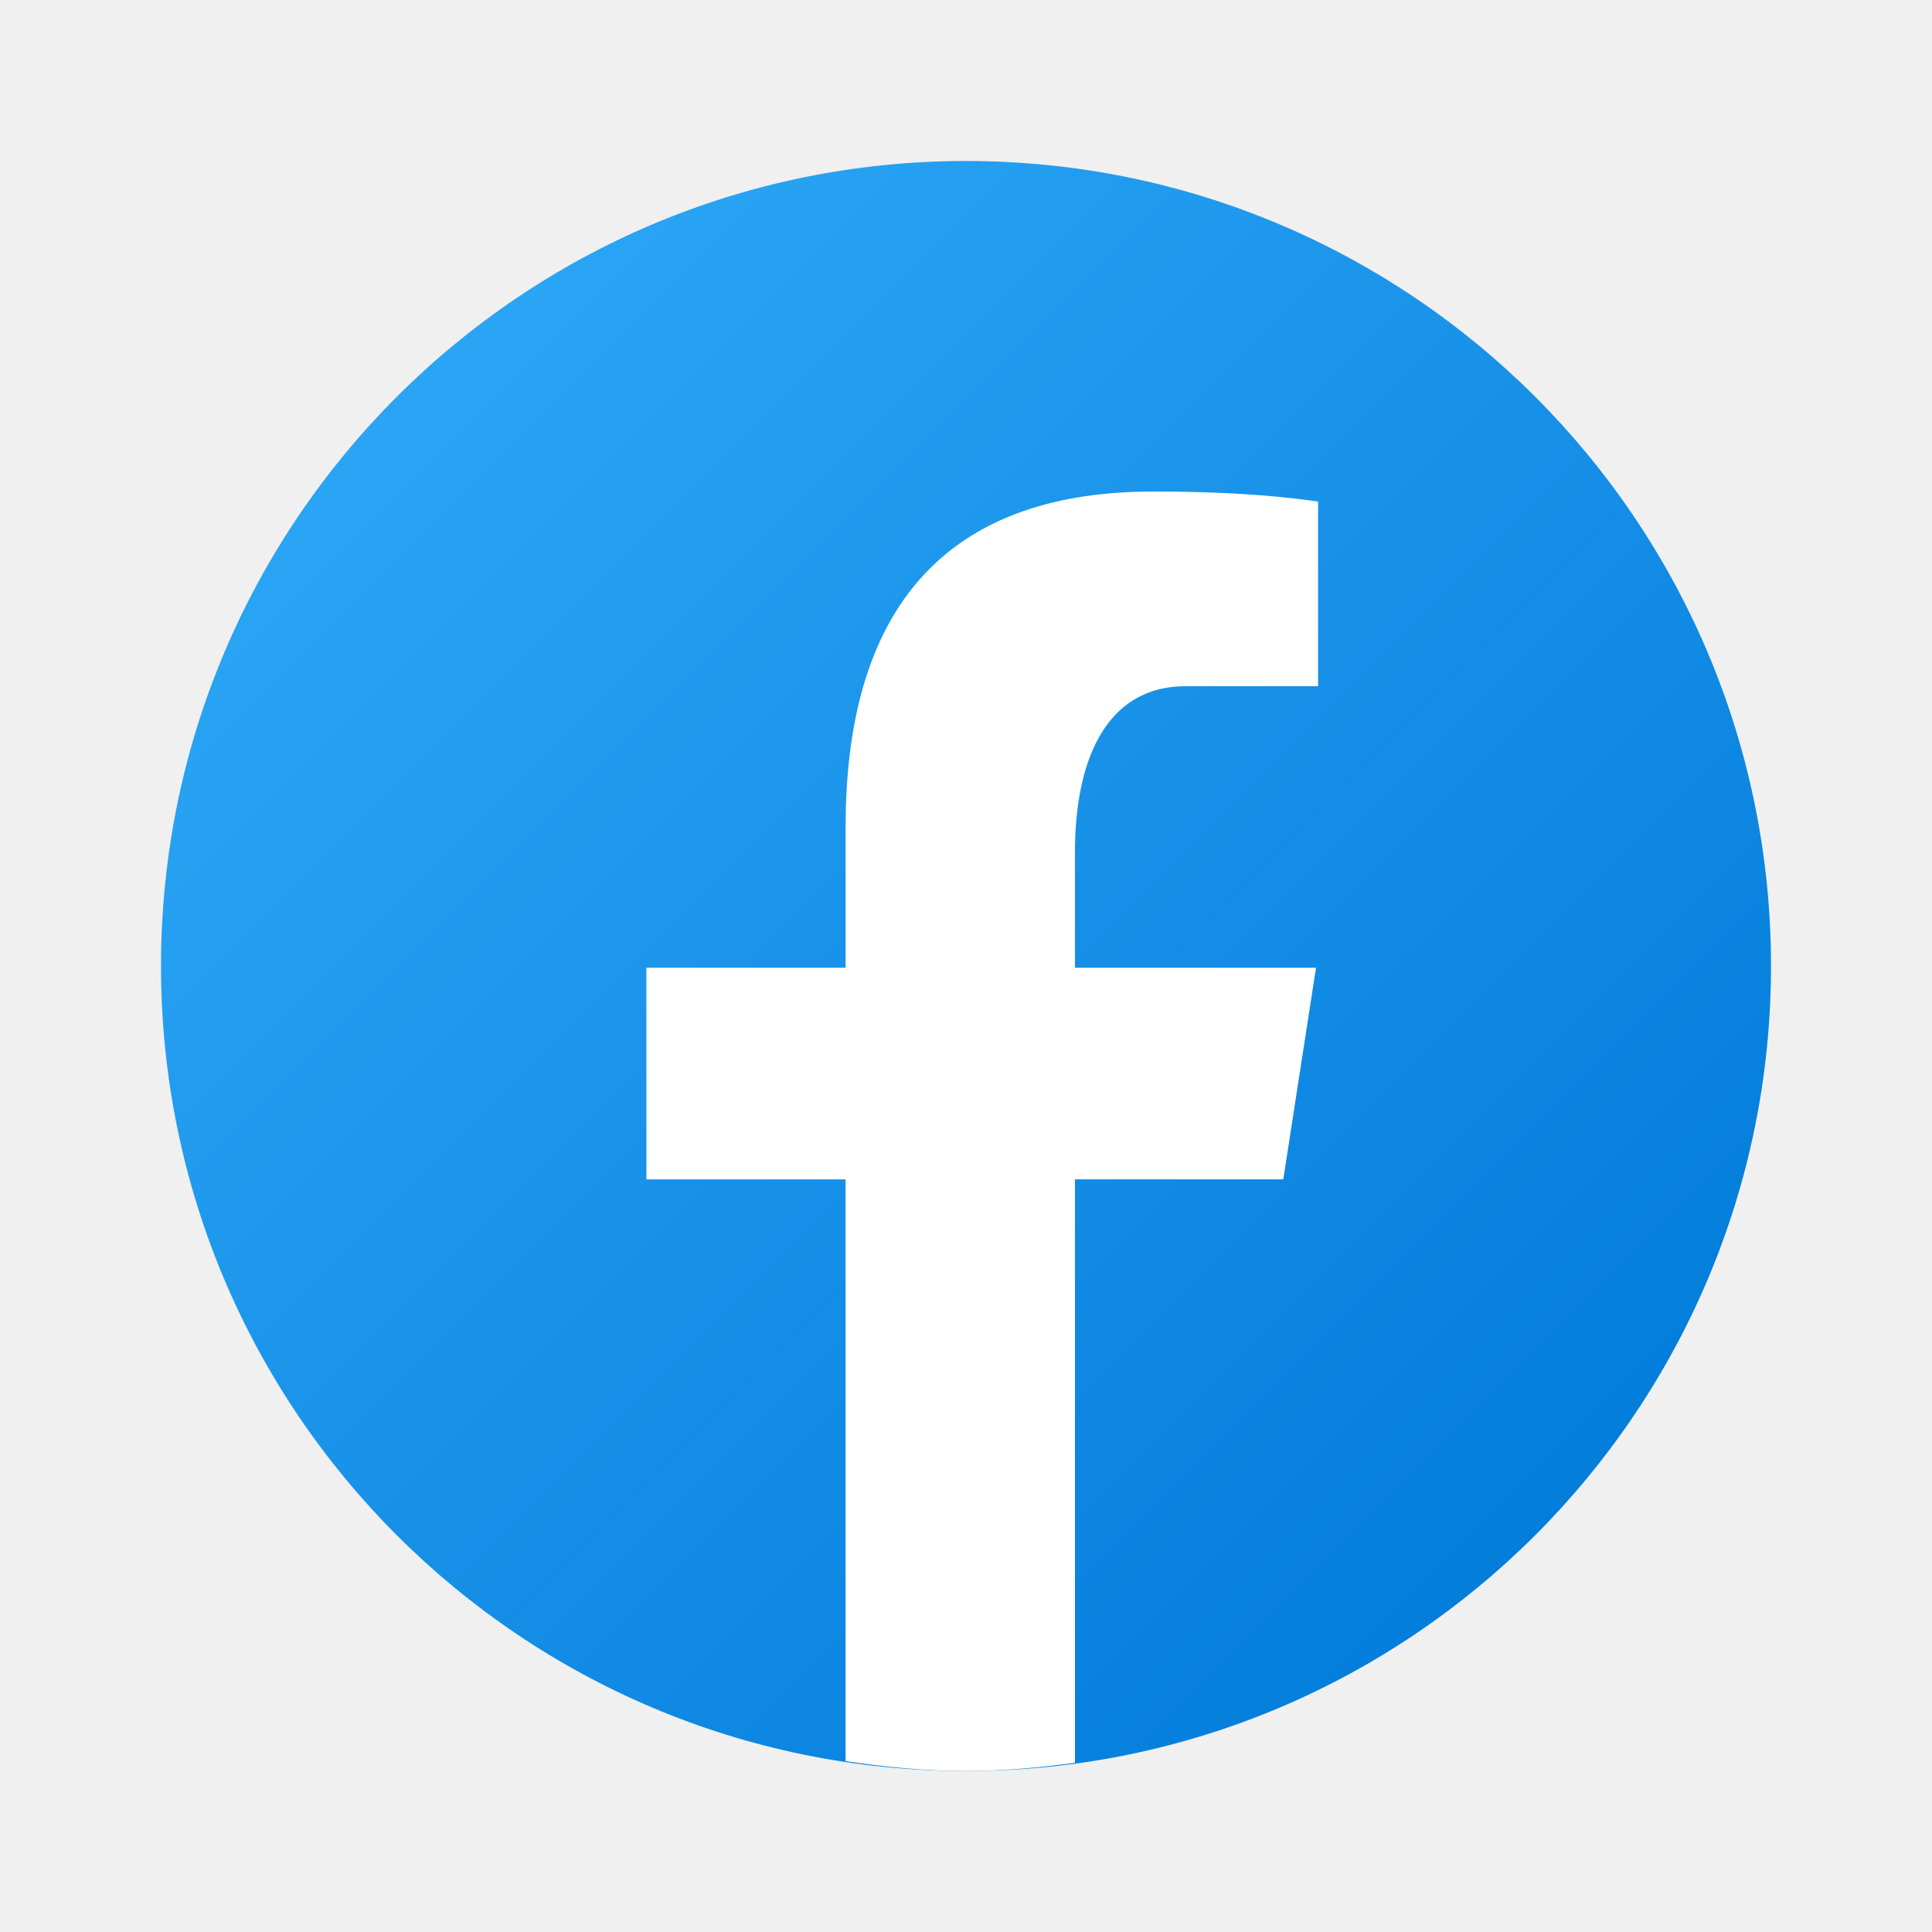
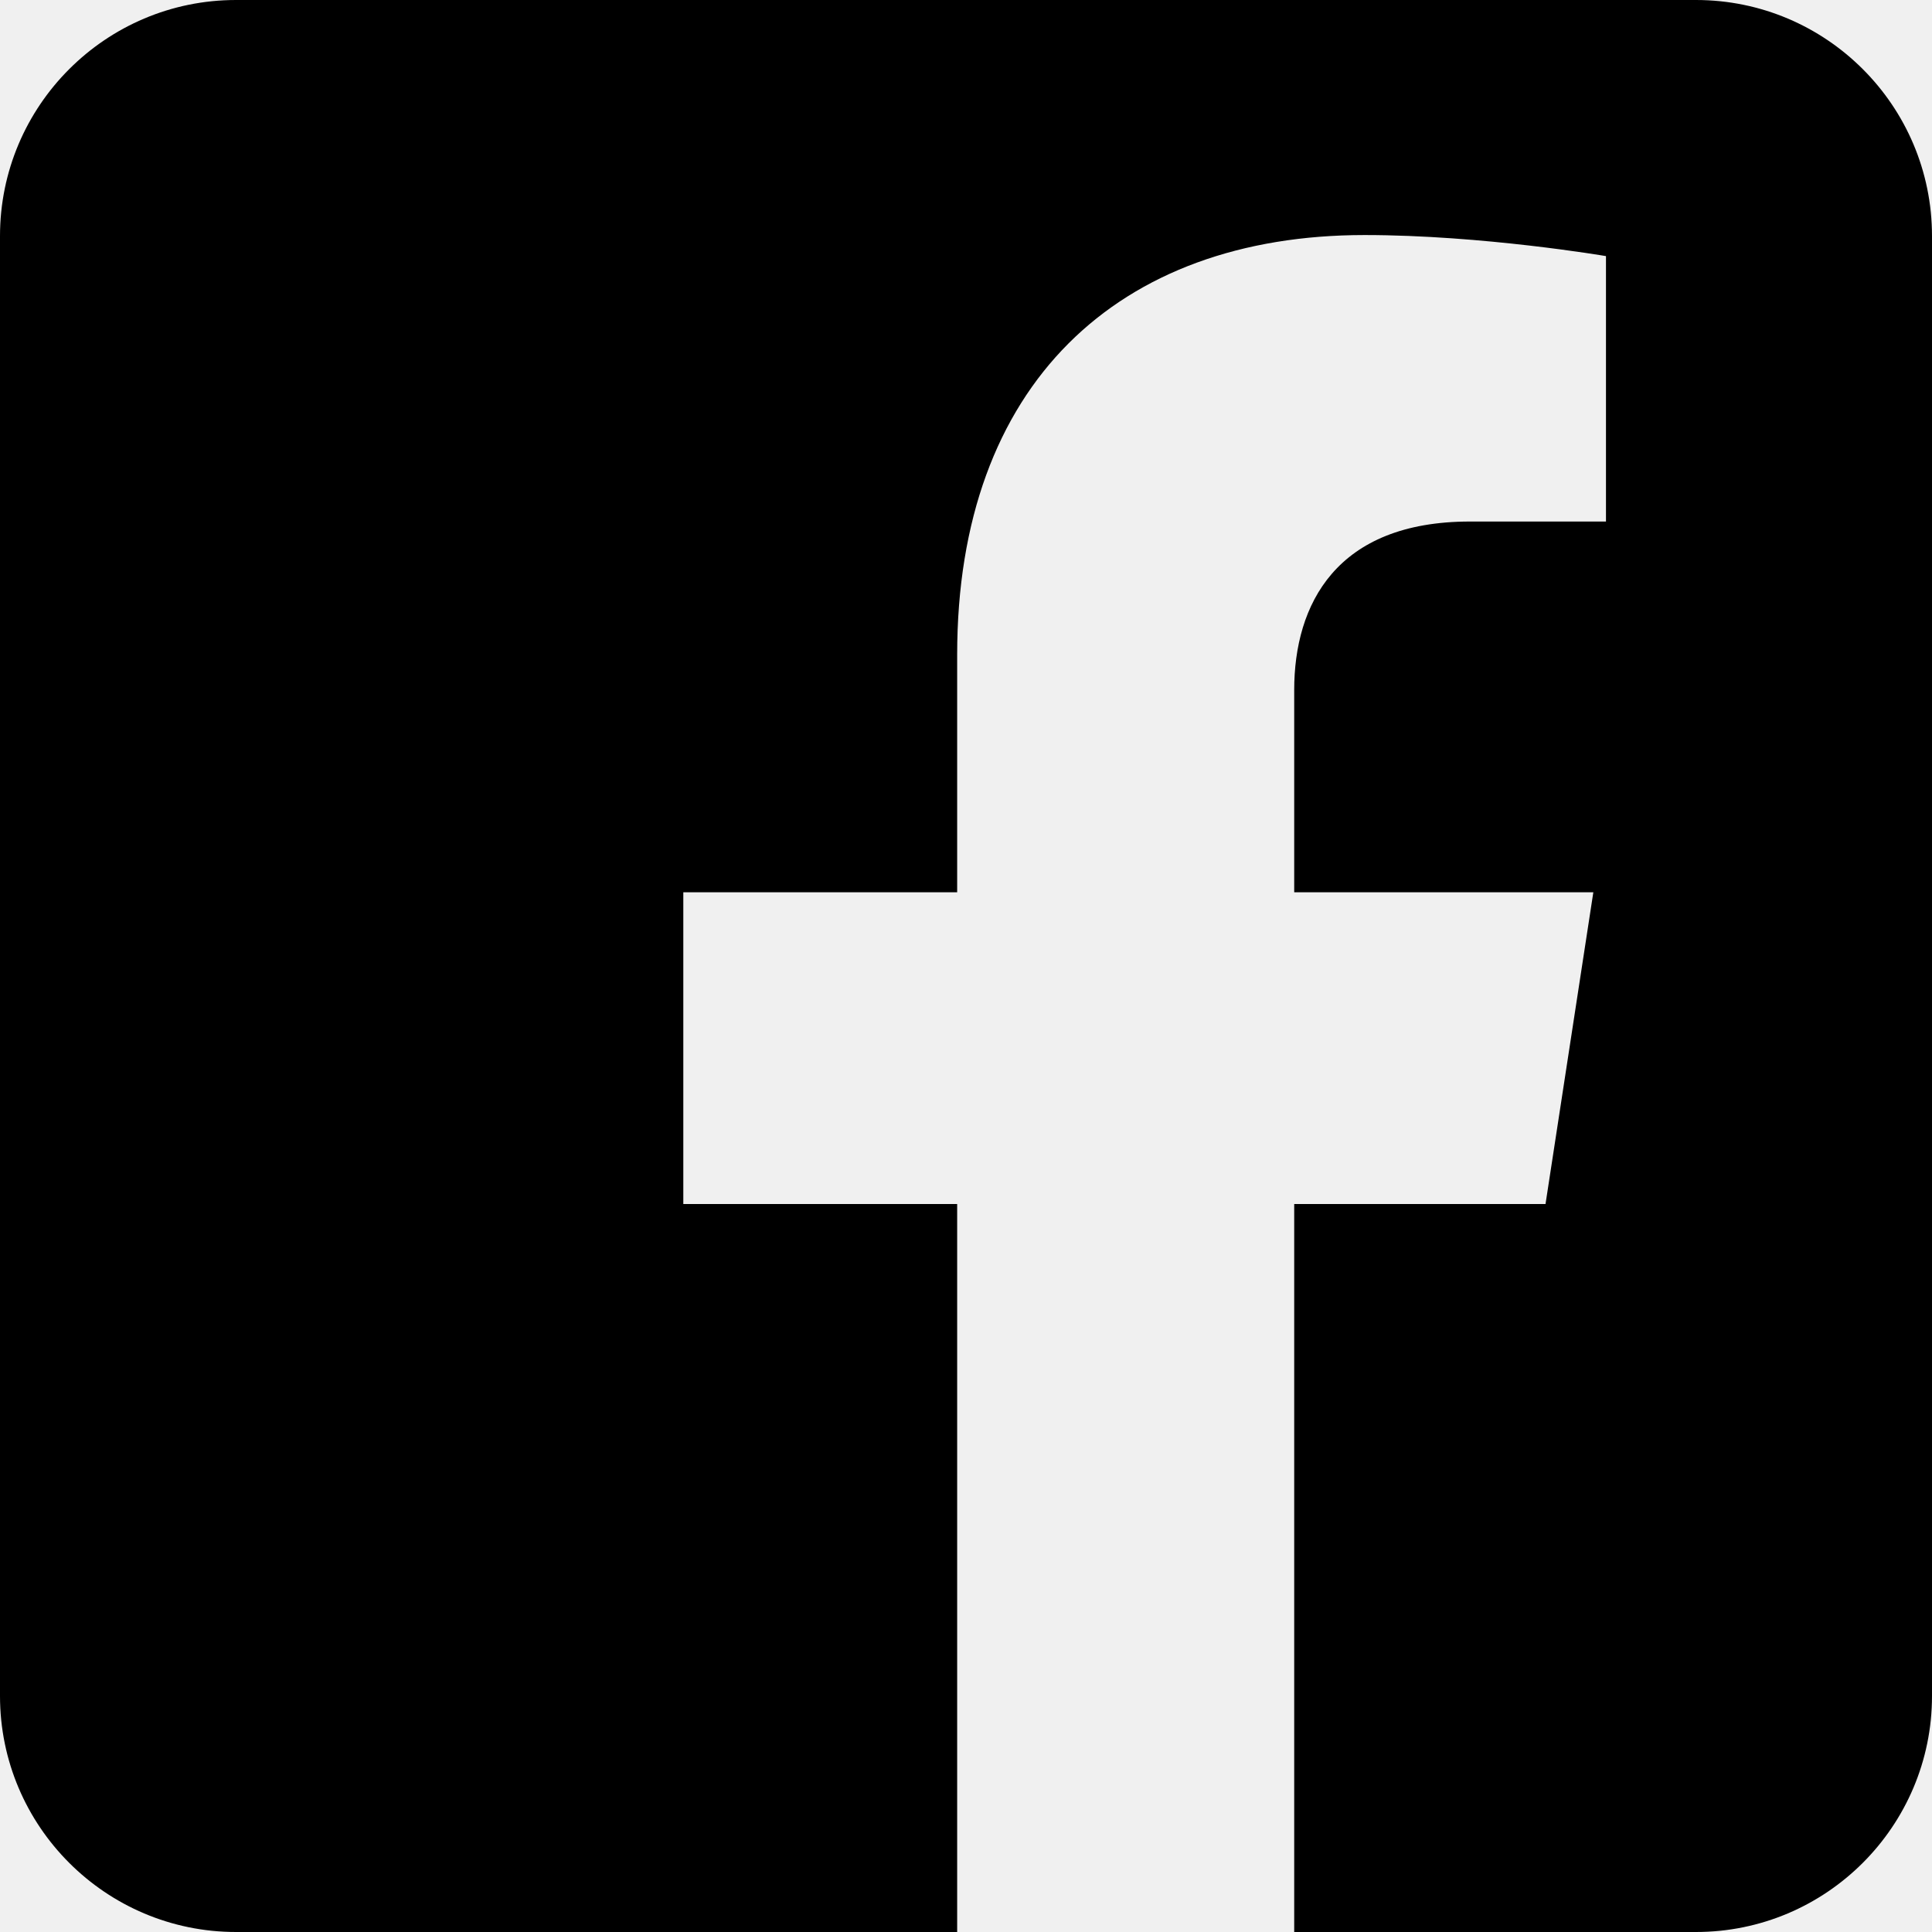
- <svg xmlns="http://www.w3.org/2000/svg" viewBox="0 0 48 48" width="48px" height="48px">
-   <linearGradient id="Ld6sqrtcxMyckEl6xeDdMa" x1="9.993" x2="40.615" y1="9.993" y2="40.615" gradientUnits="userSpaceOnUse">
-     <stop offset="0" stop-color="#2aa4f4" />
-     <stop offset="1" stop-color="#007ad9" />
-   </linearGradient>
-   <path fill="url(#Ld6sqrtcxMyckEl6xeDdMa)" d="M24,4C12.954,4,4,12.954,4,24s8.954,20,20,20s20-8.954,20-20S35.046,4,24,4z" />
-   <path fill="#fff" d="M26.707,29.301h5.176l0.813-5.258h-5.989v-2.874c0-2.184,0.714-4.121,2.757-4.121h3.283V12.46 c-0.577-0.078-1.797-0.248-4.102-0.248c-4.814,0-7.636,2.542-7.636,8.334v3.498H16.06v5.258h4.948v14.452 C21.988,43.9,22.981,44,24,44c0.921,0,1.82-0.084,2.707-0.204V29.301z" />
+ <svg xmlns="http://www.w3.org/2000/svg" height="75%" style="fill-rule:evenodd;clip-rule:evenodd;stroke-linejoin:round;stroke-miterlimit:2;" version="1.1" viewBox="0 0 512 512" width="55px" xml:space="preserve">
+   <path d="M449.446,0c34.525,0 62.554,28.03 62.554,62.554l0,386.892c0,34.524 -28.03,62.554 -62.554,62.554l-106.468,0l0,-192.915l66.6,0l12.672,-82.621l-79.272,0l0,-53.617c0,-22.603 11.073,-44.636 46.58,-44.636l36.042,0l0,-70.34c0,0 -32.71,-5.582 -63.982,-5.582c-65.288,0 -107.96,39.569 -107.96,111.204l0,62.971l-72.573,0l0,82.621l72.573,0l0,192.915l-191.104,0c-34.524,0 -62.554,-28.03 -62.554,-62.554l0,-386.892c0,-34.524 28.029,-62.554 62.554,-62.554l386.892,0Z" />
</svg>
